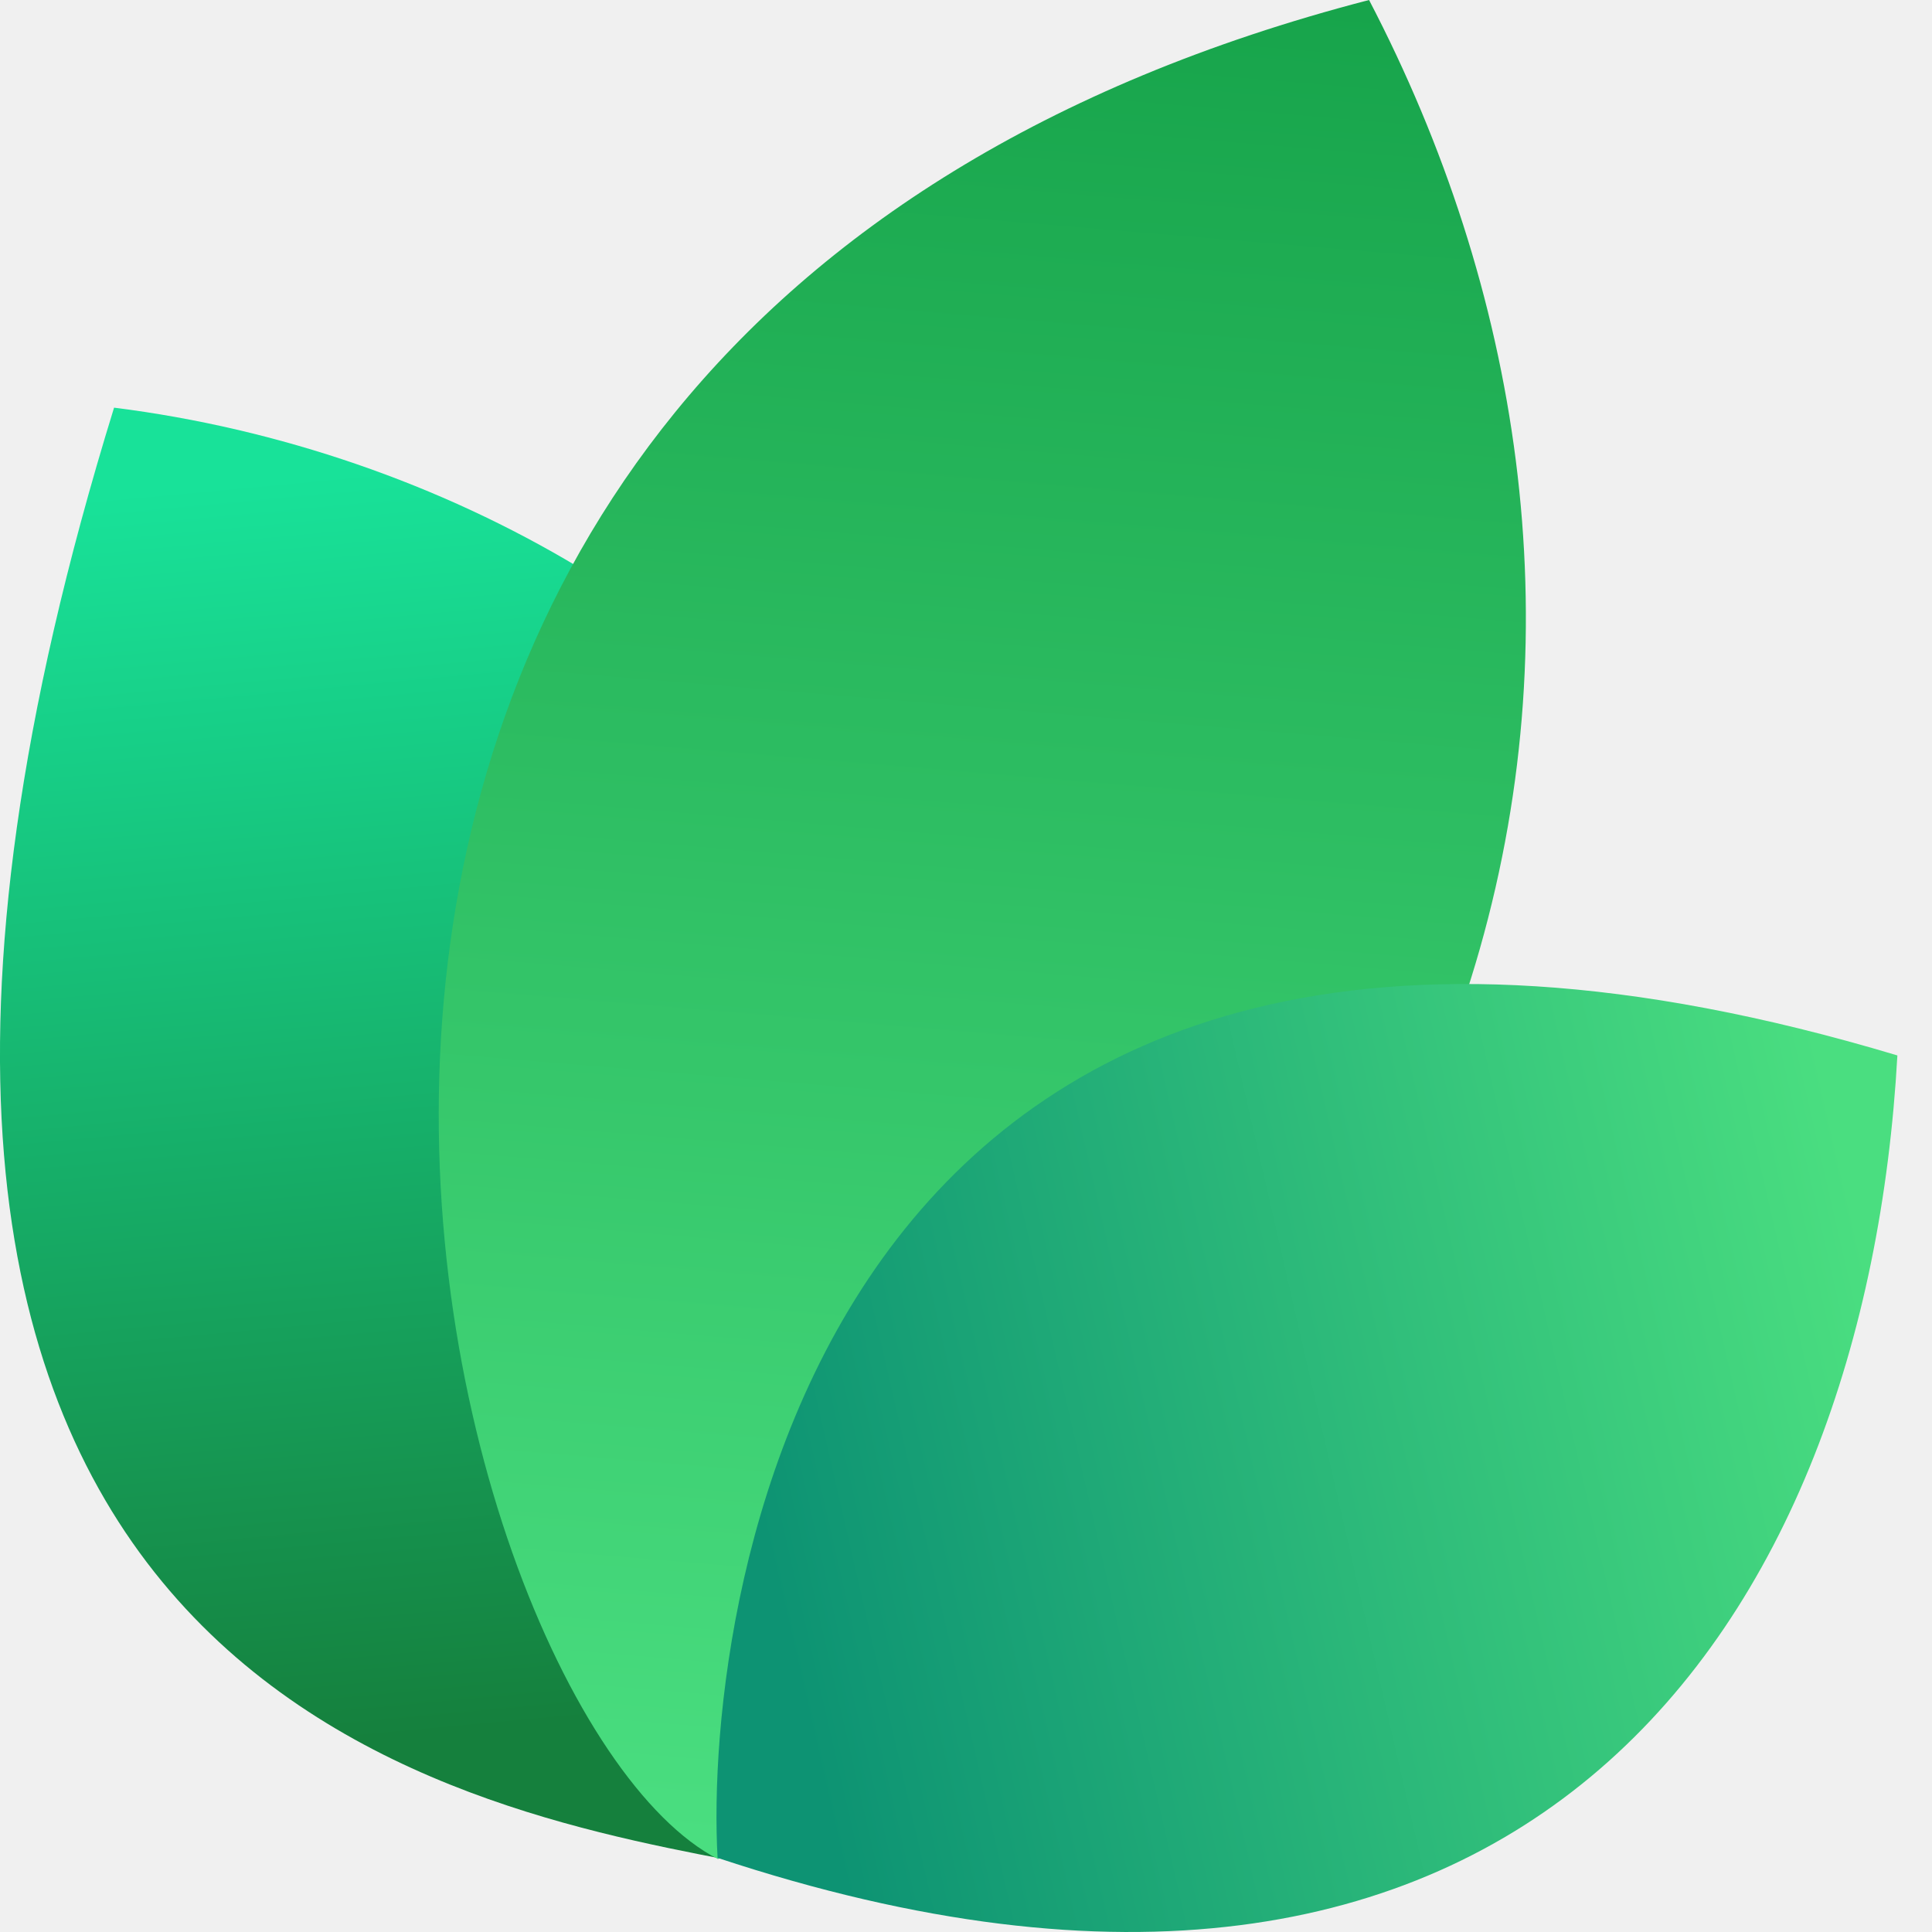
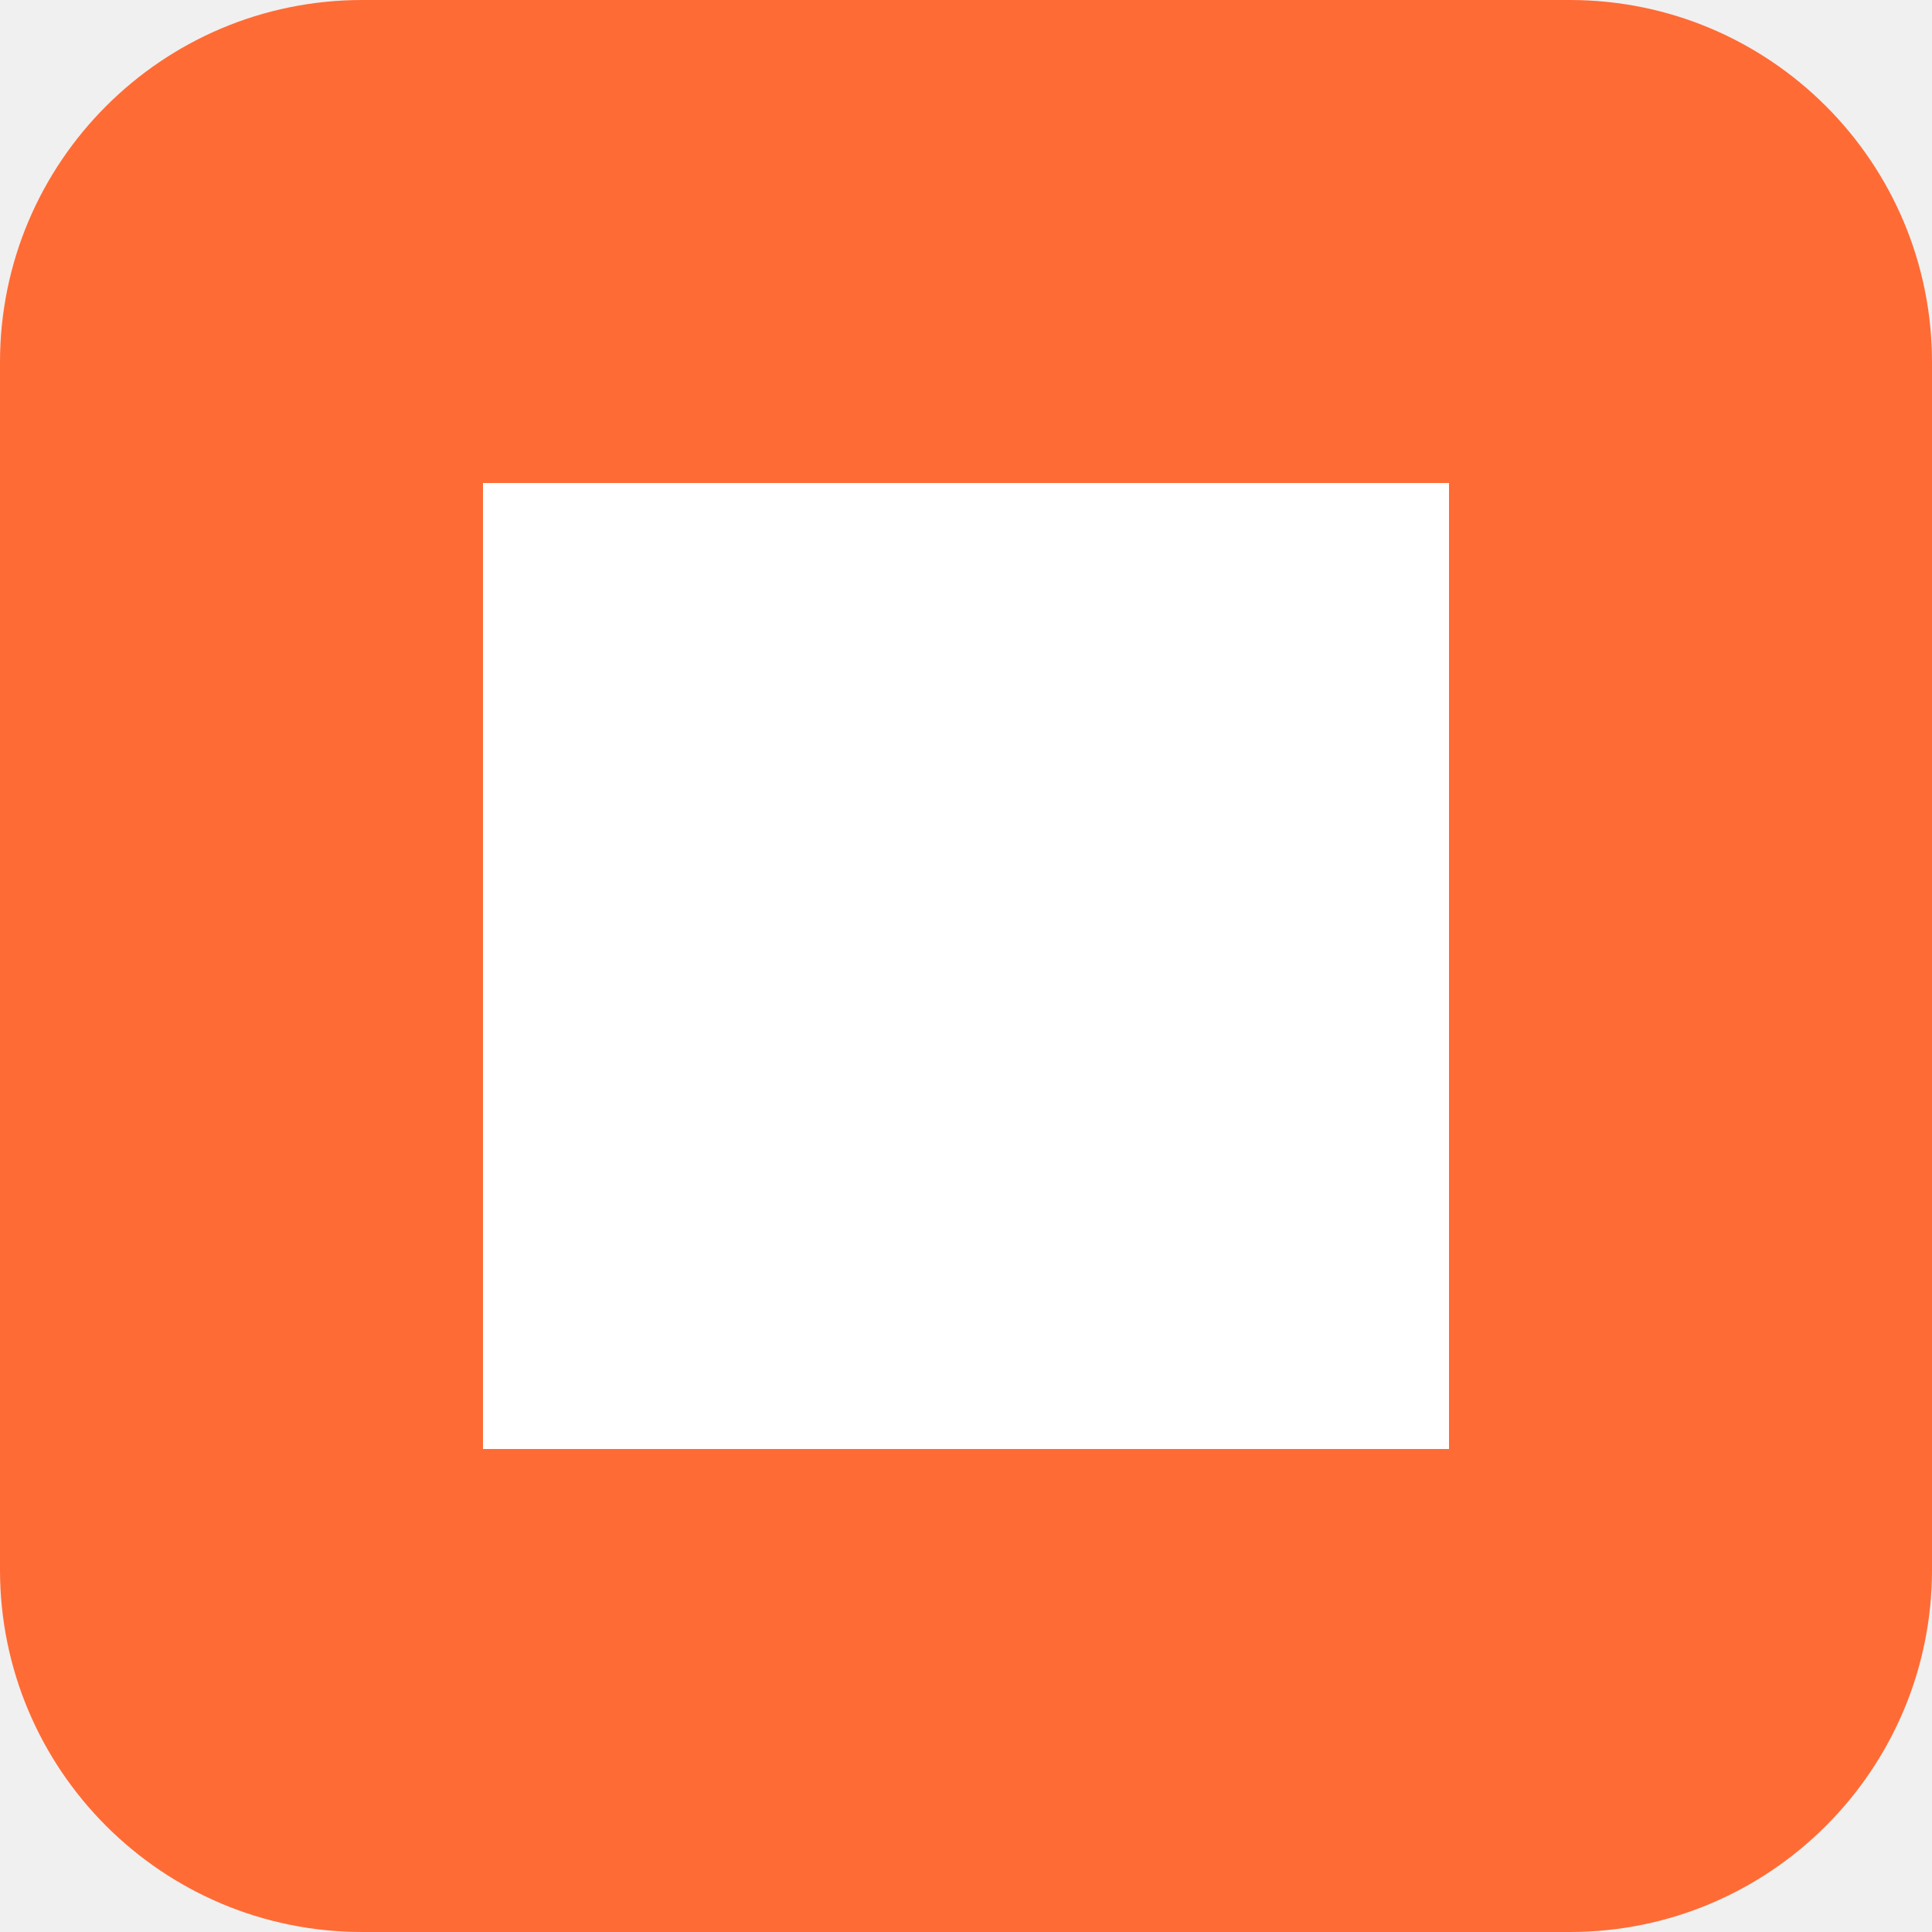
- <svg xmlns="http://www.w3.org/2000/svg" width="24" height="24" viewBox="0 0 24 24" fill="none">
-   <path d="M9.061 23.108C5.268 22.377 -3.391 20.627 1.417 5.064C9.634 6.099 16.973 14.064 9.061 23.108Z" fill="url(#paint0_linear_17557_2021)" />
-   <path d="M8.919 23.094C5.276 21.222 0.784 4.209 17.007 0C20.757 7.193 19.621 16.545 8.919 23.094Z" fill="url(#paint1_linear_17557_2021)" />
-   <path d="M8.914 23.079C8.735 19.882 10.159 9.085 23.57 13.111C23.181 20.123 18.984 26.418 8.914 23.079Z" fill="url(#paint2_linear_17557_2021)" />
-   <defs>
-     <linearGradient id="paint0_linear_17557_2021" x1="3.776" y1="5.916" x2="5.232" y2="21.559" gradientUnits="userSpaceOnUse">
-       <stop stop-color="#18E299" />
-       <stop offset="1" stop-color="#15803D" />
-     </linearGradient>
-     <linearGradient id="paint1_linear_17557_2021" x1="12.171" y1="-0.718" x2="10.19" y2="22.983" gradientUnits="userSpaceOnUse">
-       <stop stop-color="#16A34A" />
-       <stop offset="1" stop-color="#4ADE80" />
-     </linearGradient>
-     <linearGradient id="paint2_linear_17557_2021" x1="23.133" y1="15.353" x2="9.338" y2="18.52" gradientUnits="userSpaceOnUse">
-       <stop stop-color="#4ADE80" />
-       <stop offset="1" stop-color="#0D9373" />
-     </linearGradient>
-   </defs>
+ <svg xmlns="http://www.w3.org/2000/svg" width="32" height="32" viewBox="0 0 32 32" fill="none">
+   <rect width="32" height="32" rx="6" fill="#FF6B35" />
+   <path d="M8 8h16v16H8z" fill="white" />
</svg>
